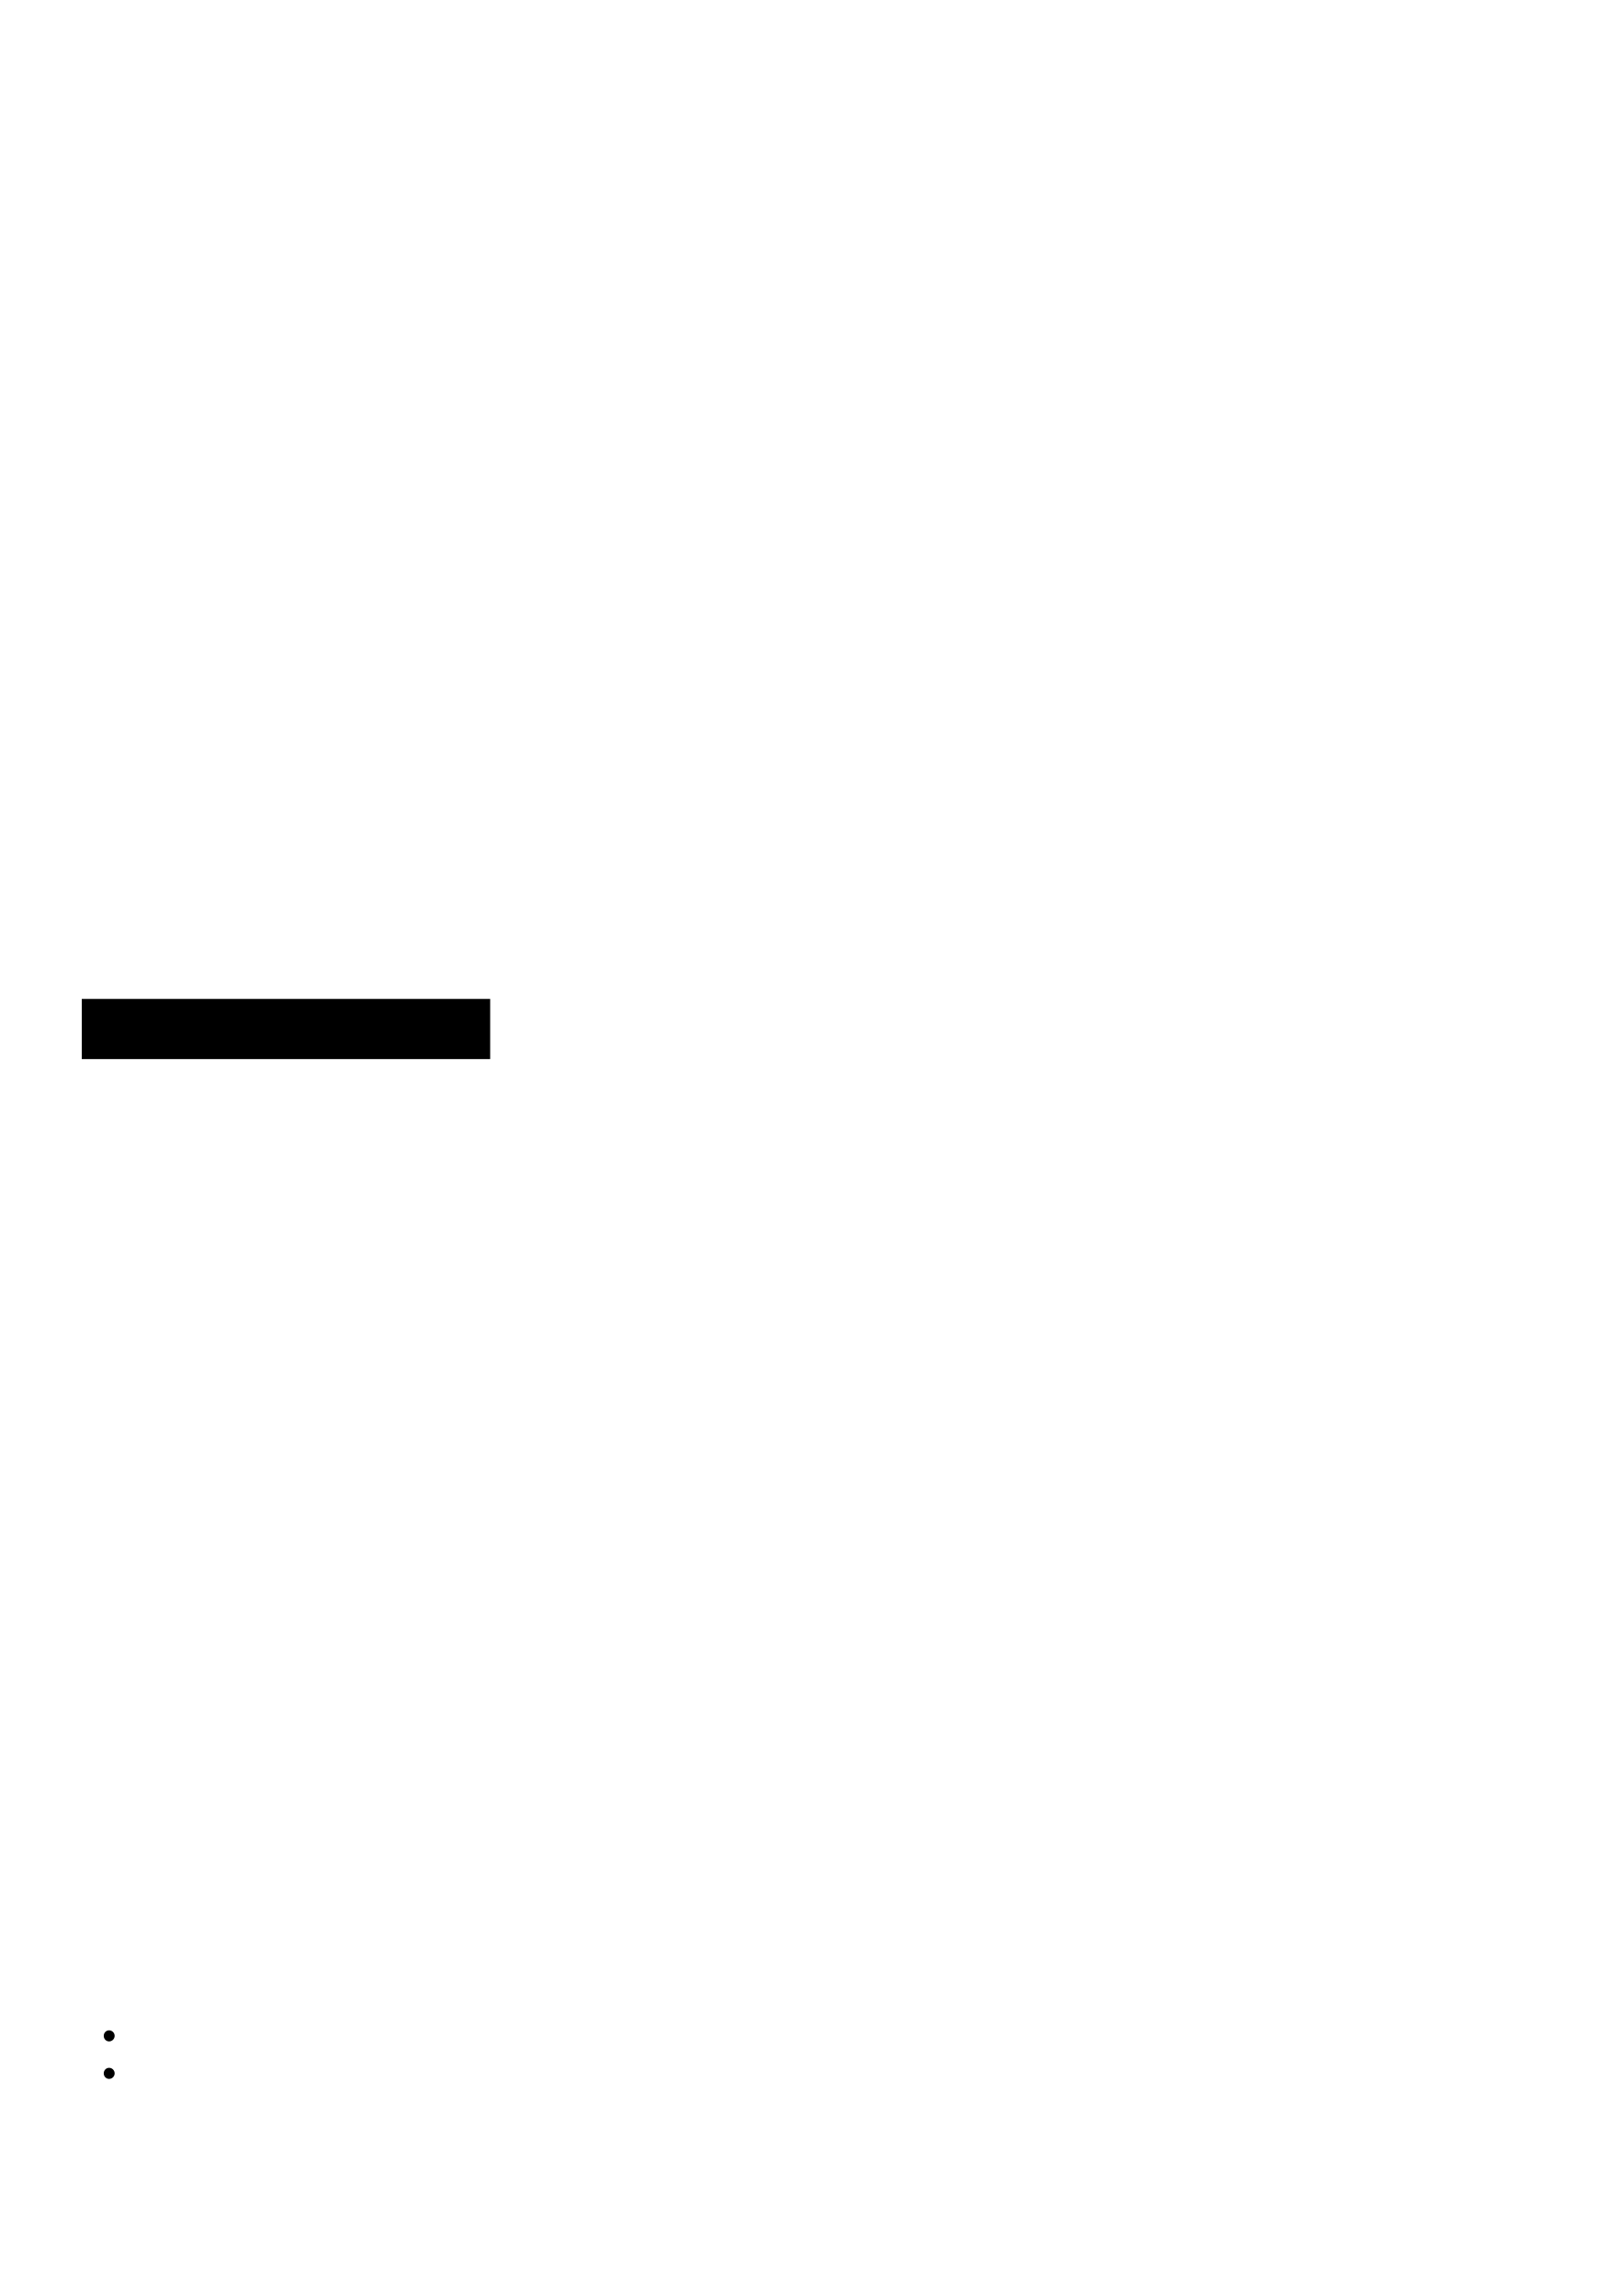
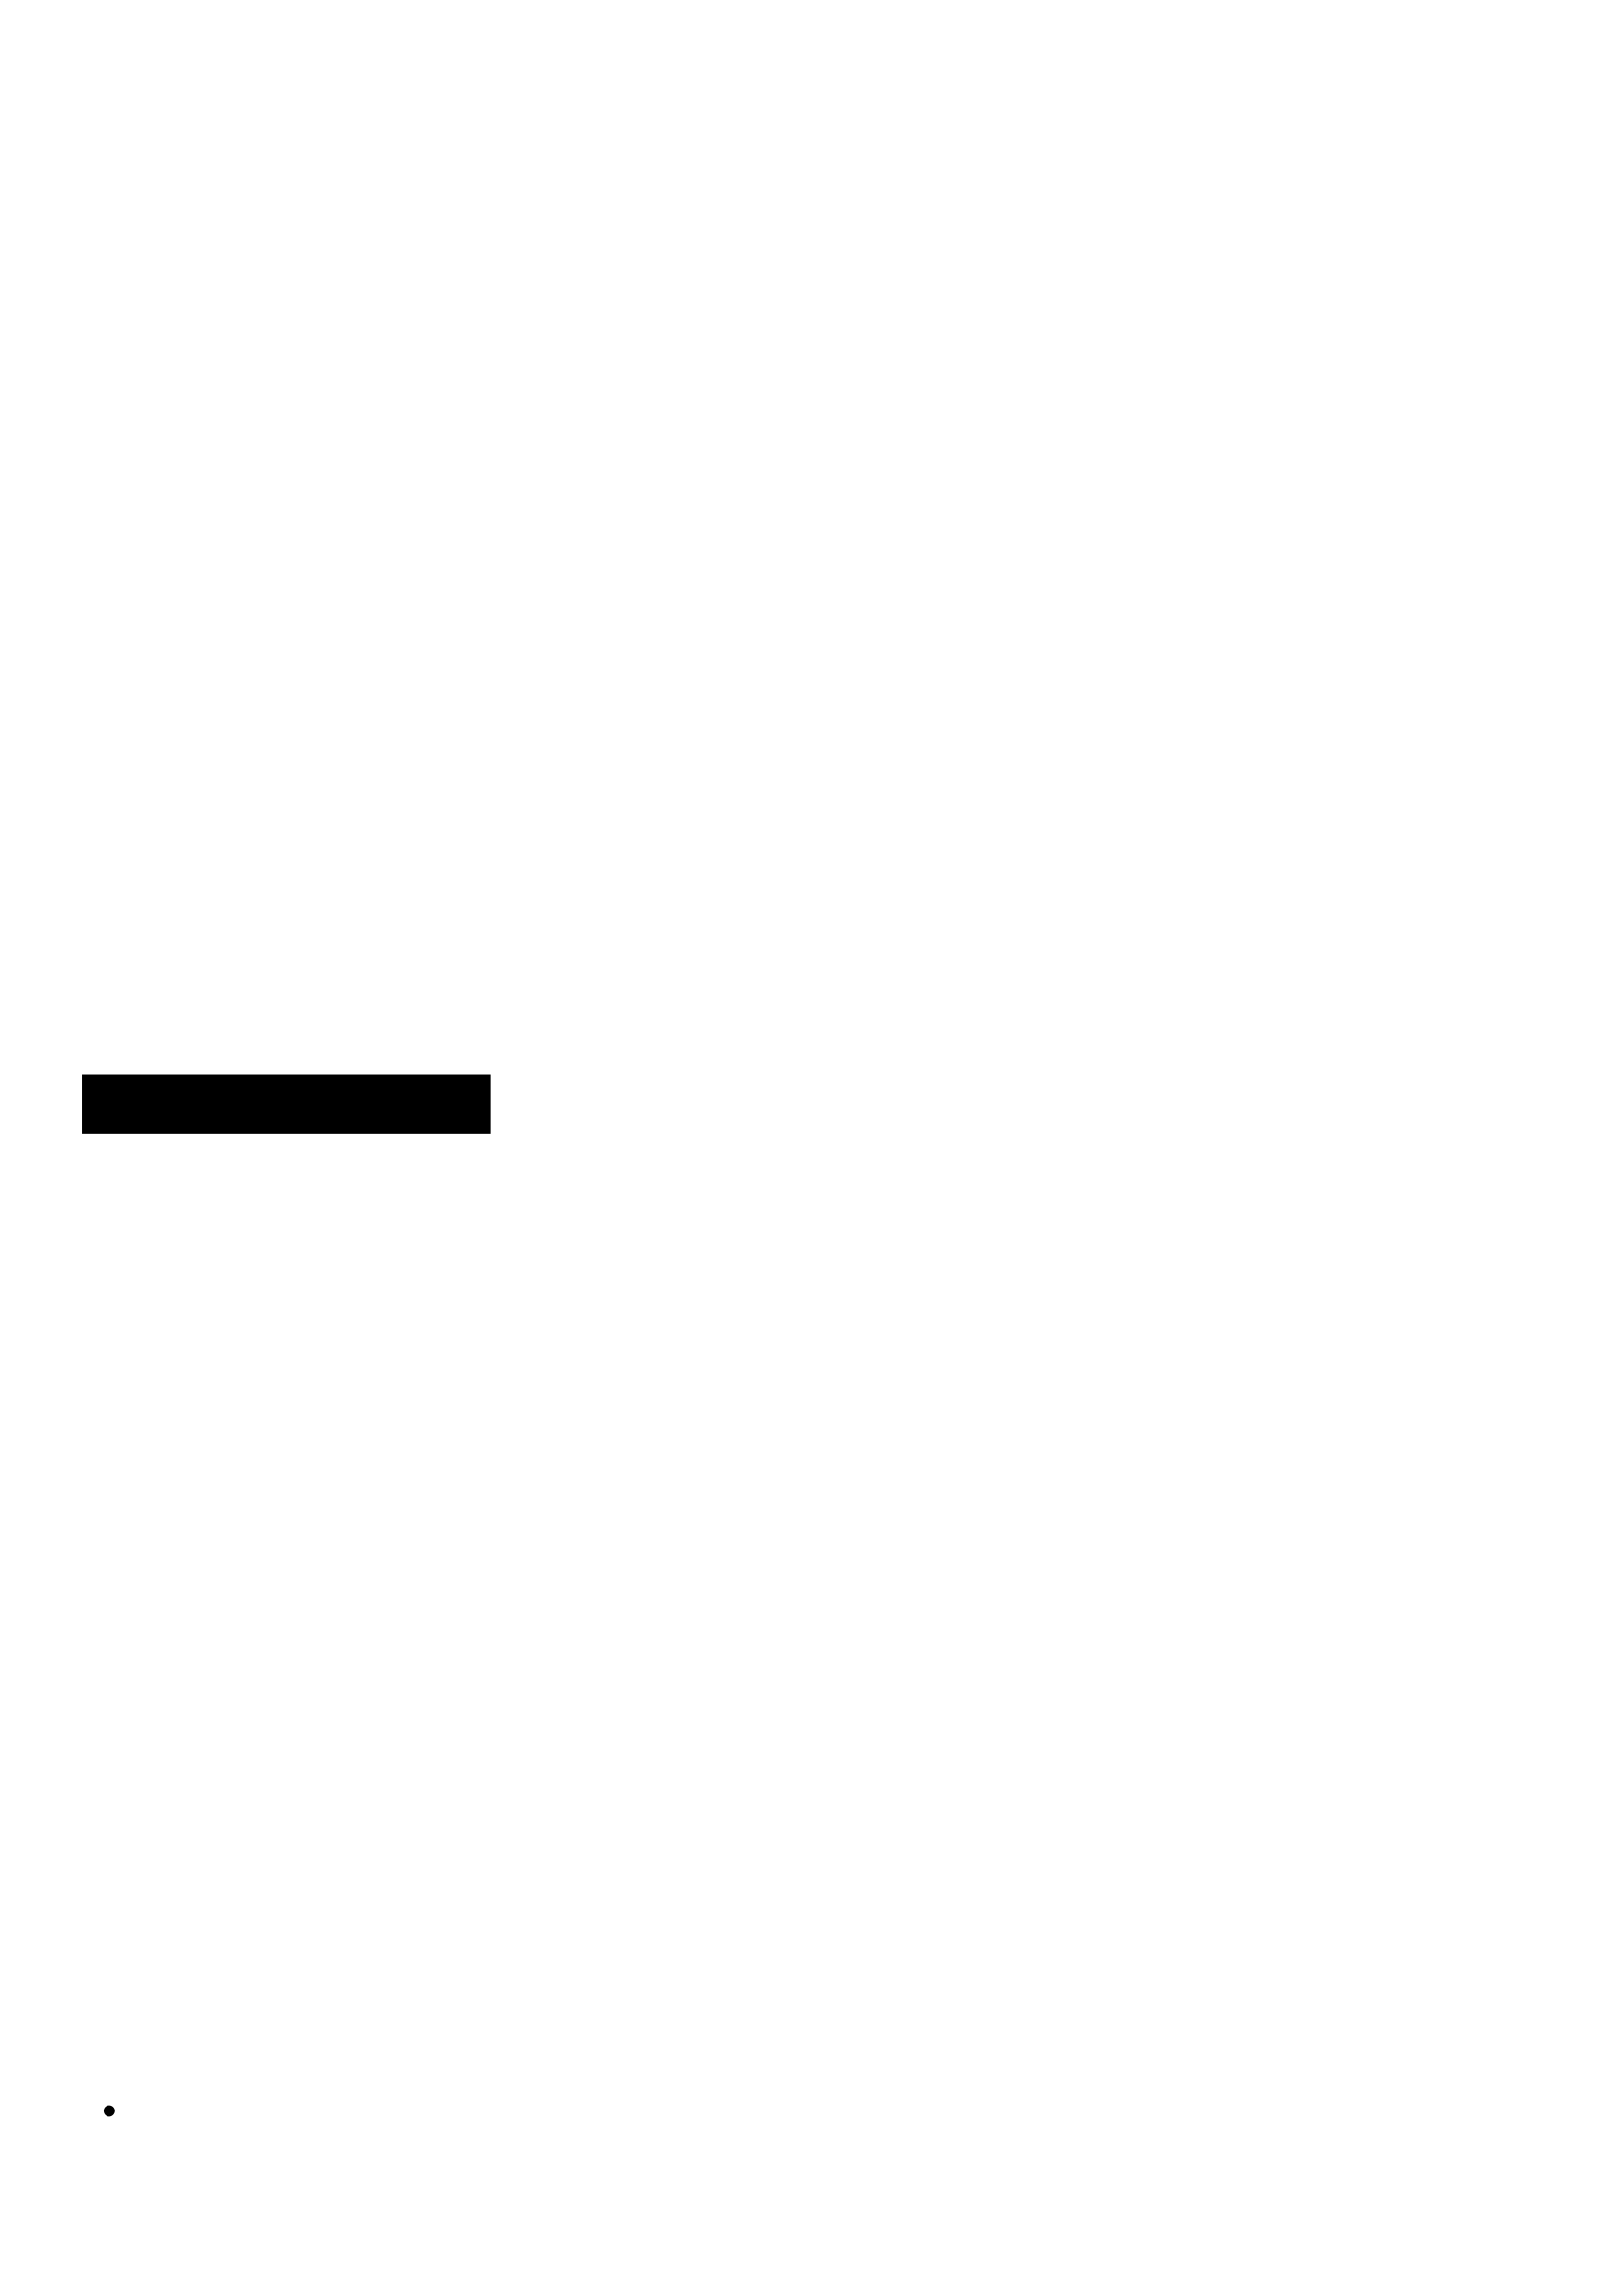
<svg xmlns="http://www.w3.org/2000/svg" viewBox="0 0 909 1286" version="1.1">
  <defs>
    <style>
.g0_3{fill:#000;}
</style>
  </defs>
-   <path d="M45.8 559.5H274.5v33.7H45.8V559.5Z" class="g0_3" />
-   <path d="M64.2 1140.3c0-1.7-1.4-3.1-3.1-3.1c-1.7 0-3 1.4-3 3.1c0 1.7 1.3 3.1 3 3.1c1.7 0 3.1-1.4 3.1-3.1Z" class="g0_3" />
-   <path d="M64.2 1161.3c0-1.7-1.4-3.1-3.1-3.1c-1.7 0-3 1.4-3 3.1c0 1.7 1.3 3.1 3 3.1c1.7 0 3.1-1.4 3.1-3.1Z" class="g0_3" />
+   <path d="M45.8 601.6H274.5v33.6H45.8V601.6Z" class="g0_3" />
+   <path d="M64.2 1182.3c0-1.7-1.4-3-3.1-3c-1.7 0-3 1.3-3 3c0 1.7 1.3 3.1 3 3.1c1.7 0 3.1-1.4 3.1-3.1Z" class="g0_3" />
</svg>
